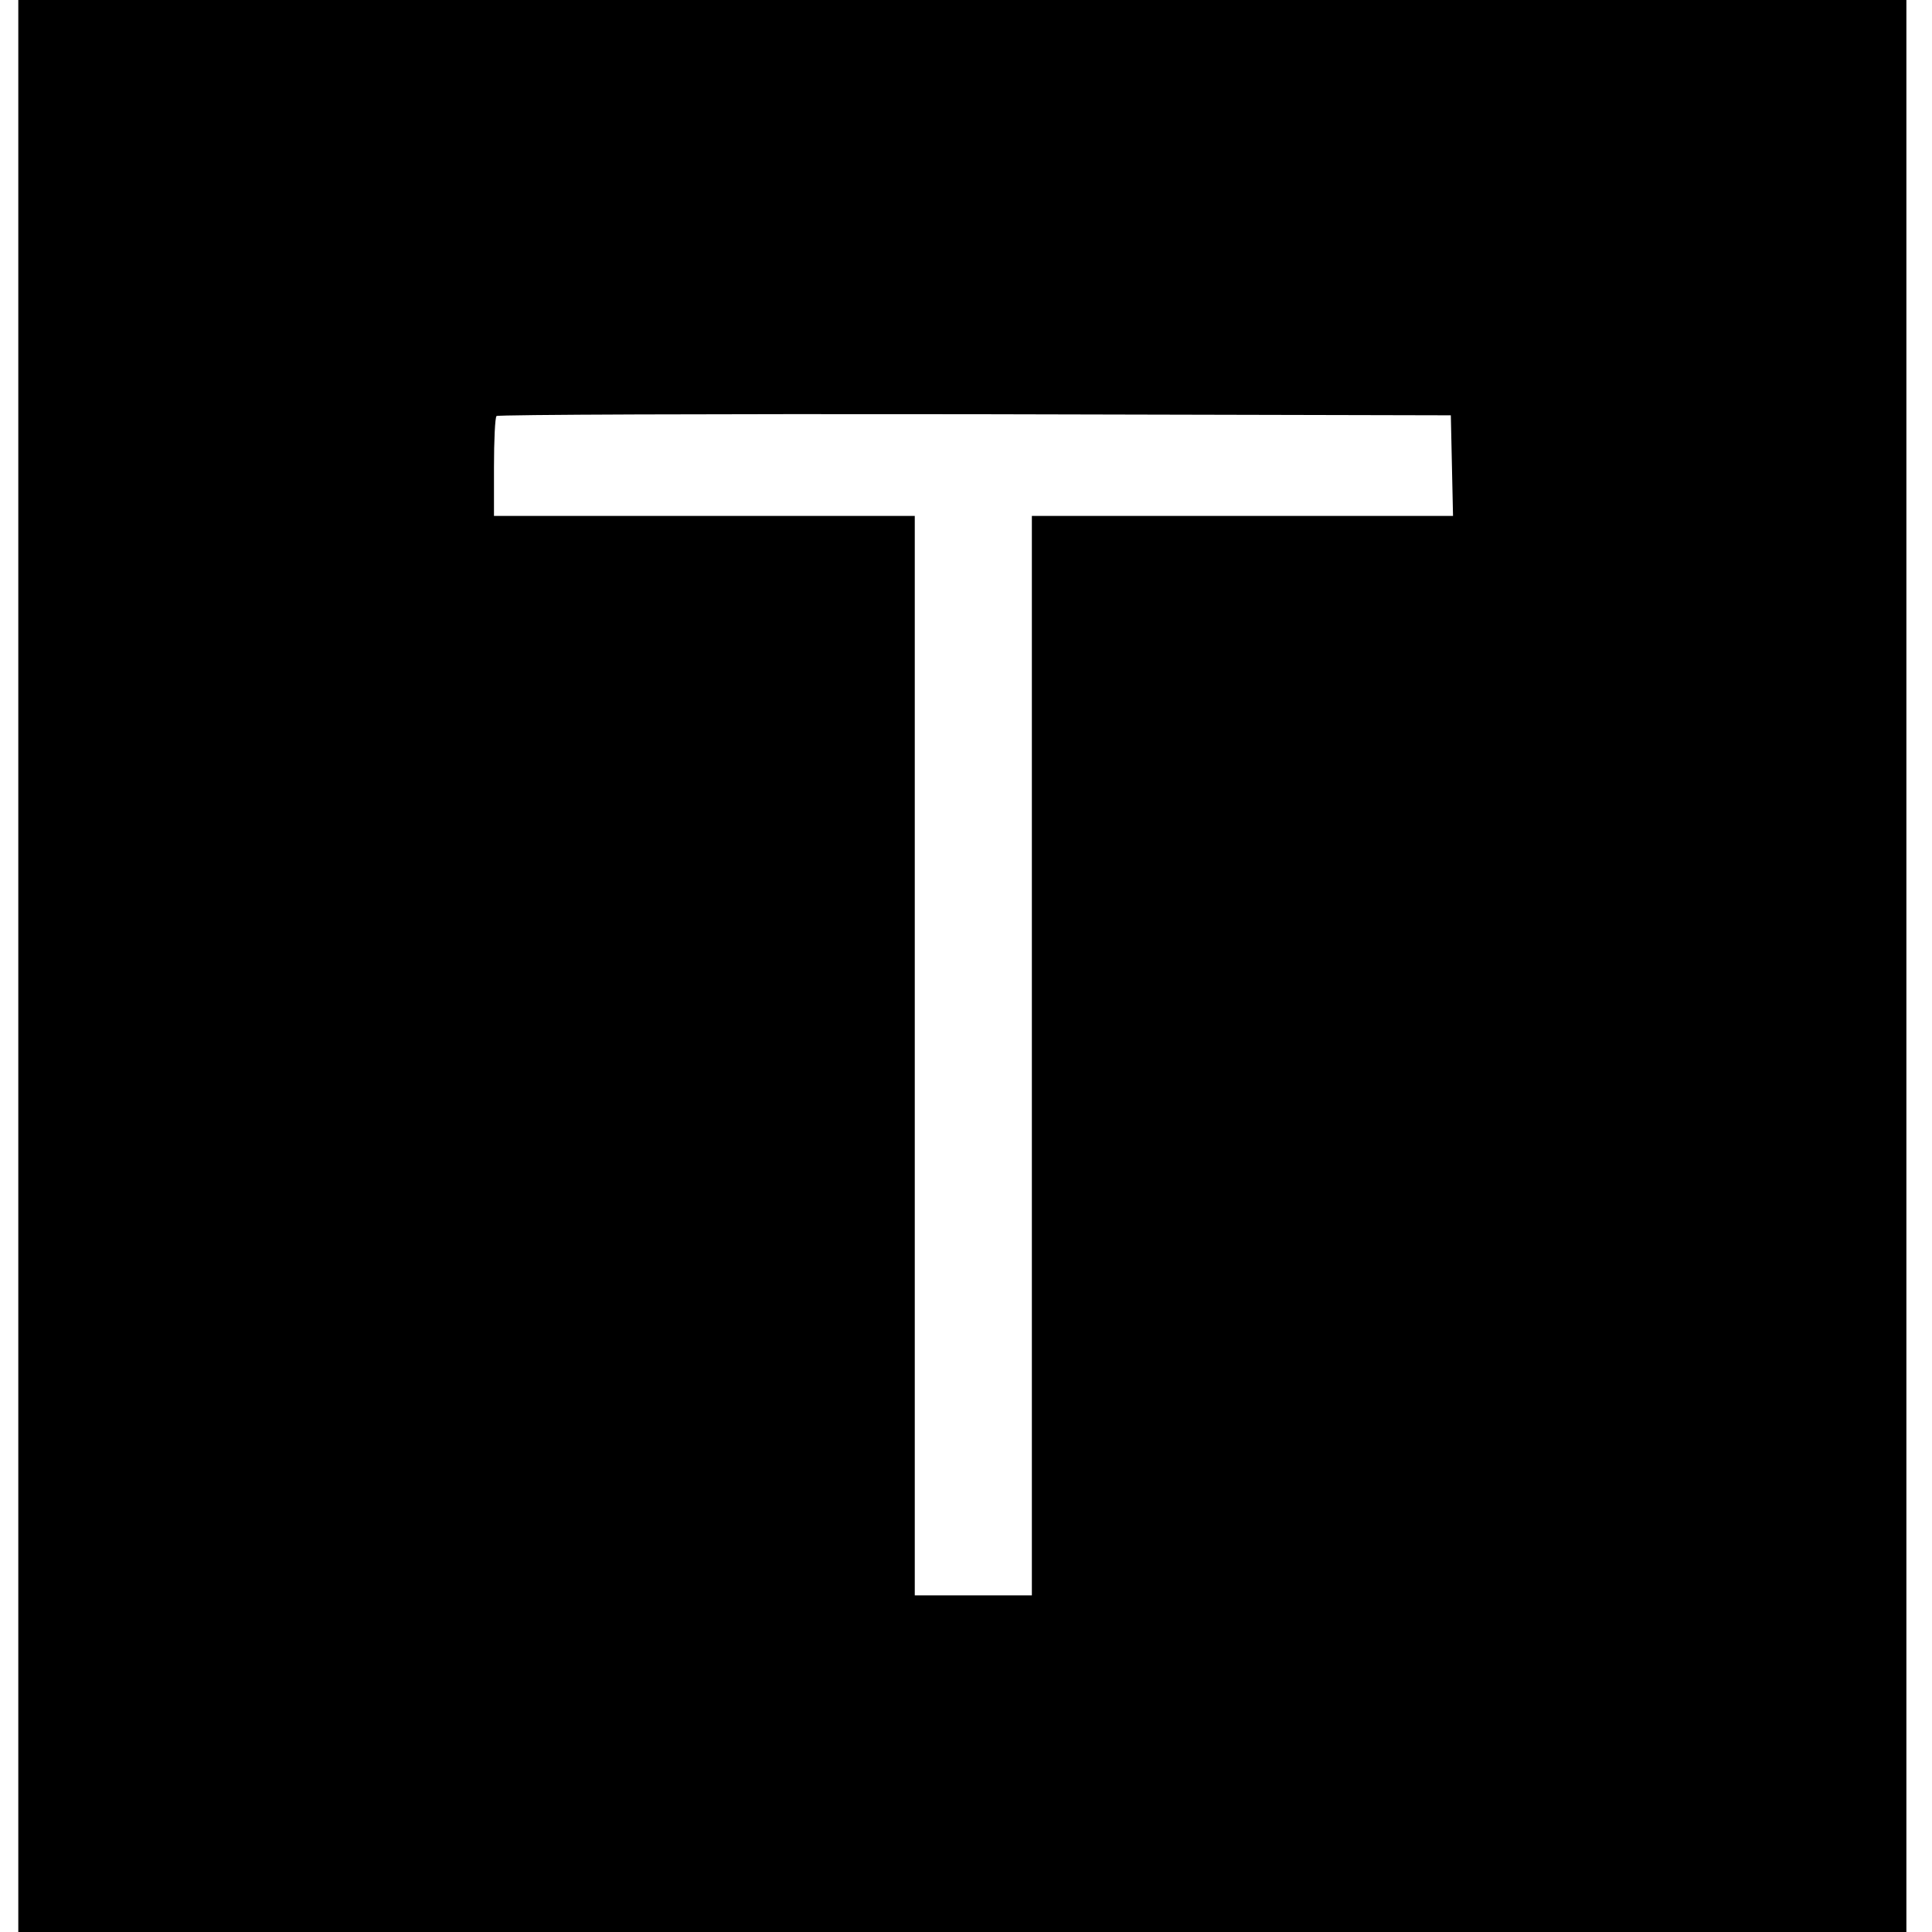
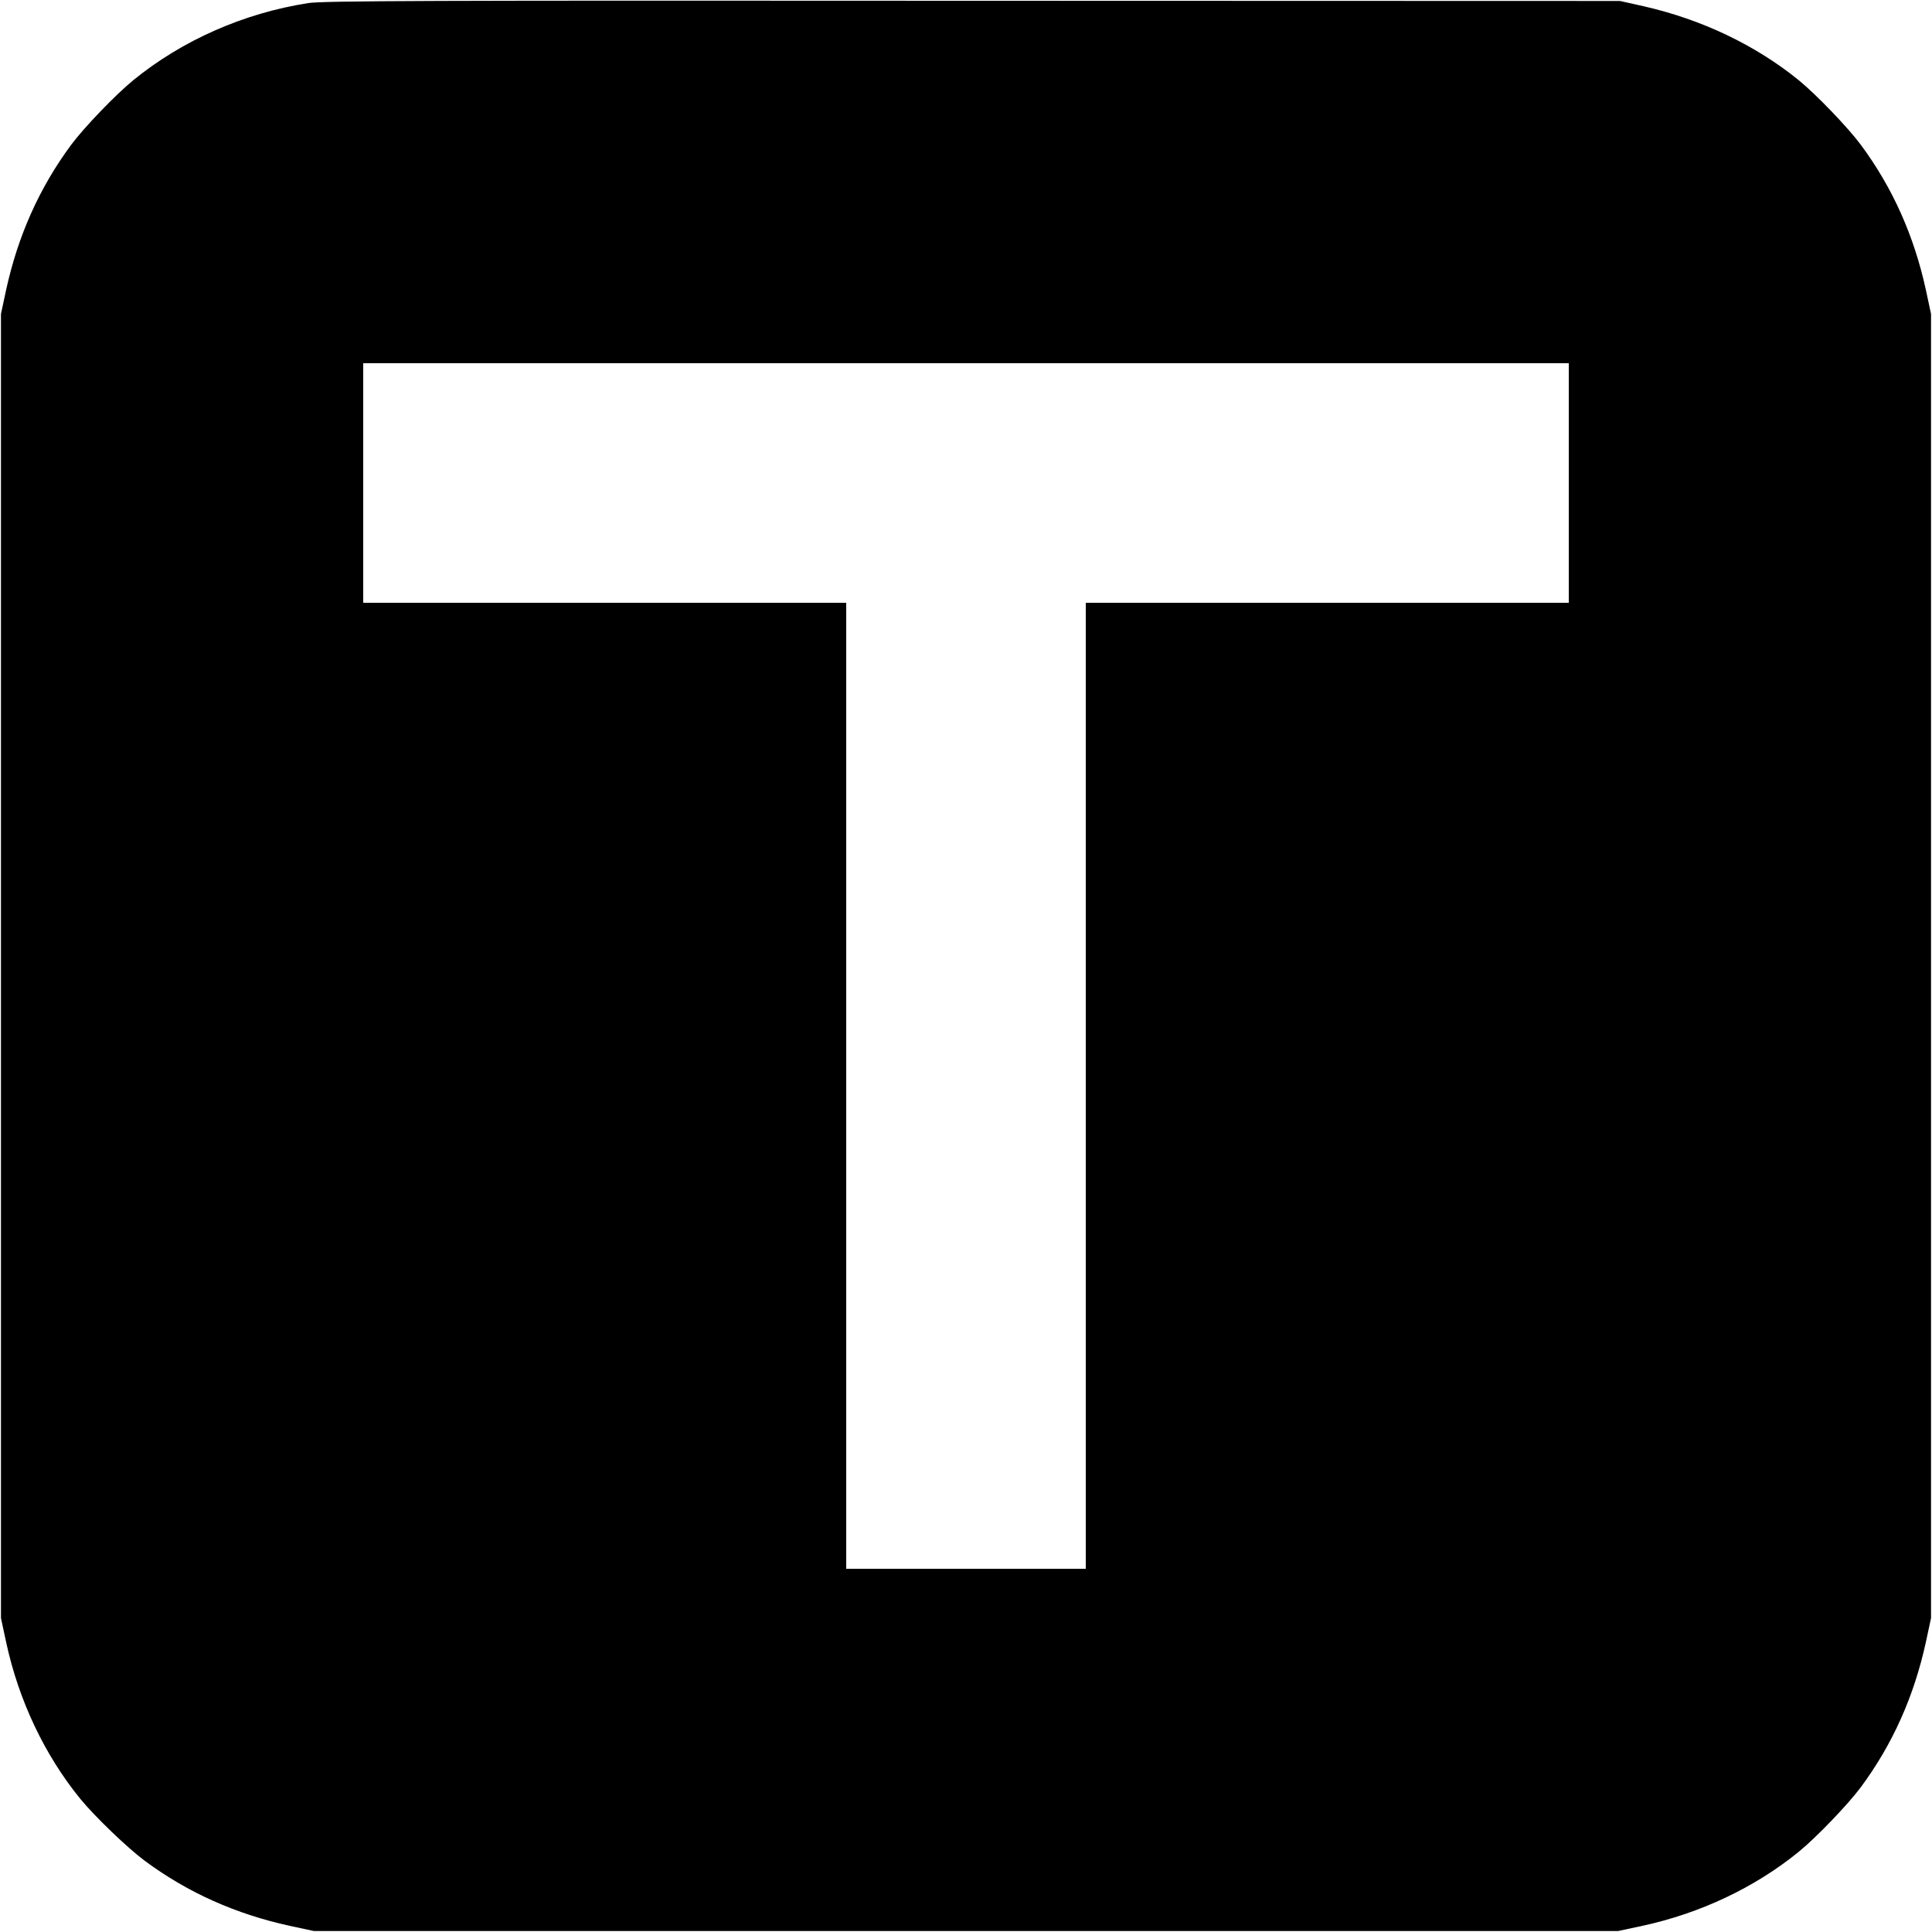
- <svg xmlns="http://www.w3.org/2000/svg" version="1.0" width="528pt" height="528pt" viewBox="0 0 528 528" preserveAspectRatio="xMidYMid meet">
-   <g transform="translate(0,528) scale(0.1,-0.1)" fill="#000000" stroke="none">
-     <path d="M50 2640 l0 -2640 2580 0 2580 0 0 2640 0 2640 -2580 0 -2580 0 0 -2640z m3918 1368 l3 -138 -576 0 -575 0 0 -1475 0 -1475 -160 0 -160 0 0 1475 0 1475 -575 0 -575 0 0 133 c0 74 3 137 7 140 3 4 592 6 1307 5 l1301 -3 3 -137z" />
+ <svg xmlns="http://www.w3.org/2000/svg" version="1.0" width="1000pt" height="1000pt" viewBox="0 0 1000 1000" preserveAspectRatio="xMidYMid meet">
+   <g transform="translate(0,1000) scale(0.1,-0.1)" fill="#000000" stroke="none">
+     <path d="M1595 9984 c-333 -52 -651 -192 -905 -399 -92 -75 -256 -246 -322 -335 -165 -223 -275 -471 -336 -749 l-27 -126 0 -3375 0 -3375 27 -126 c65 -301 199 -583 383 -809 75 -92 246 -256 335 -322 223 -165 471 -275 749 -336 l126 -27 3375 0 3375 0 126 27 c301 65 583 199 809 383 92 75 256 246 322 335 165 223 275 471 336 749 l27 126 0 3375 0 3375 -27 126 c-61 278 -171 526 -336 749 -66 89 -230 260 -322 335 -224 182 -503 315 -804 383 l-121 27 -3350 1 c-2826 2 -3364 0 -3440 -12z m6525 -2484 l0 -620 -1250 0 -1250 0 0 -2500 0 -2500 -620 0 -620 0 0 2500 0 2500 -1250 0 -1250 0 0 620 0 620 3120 0 3120 0 0 -620z" />
  </g>
</svg>
